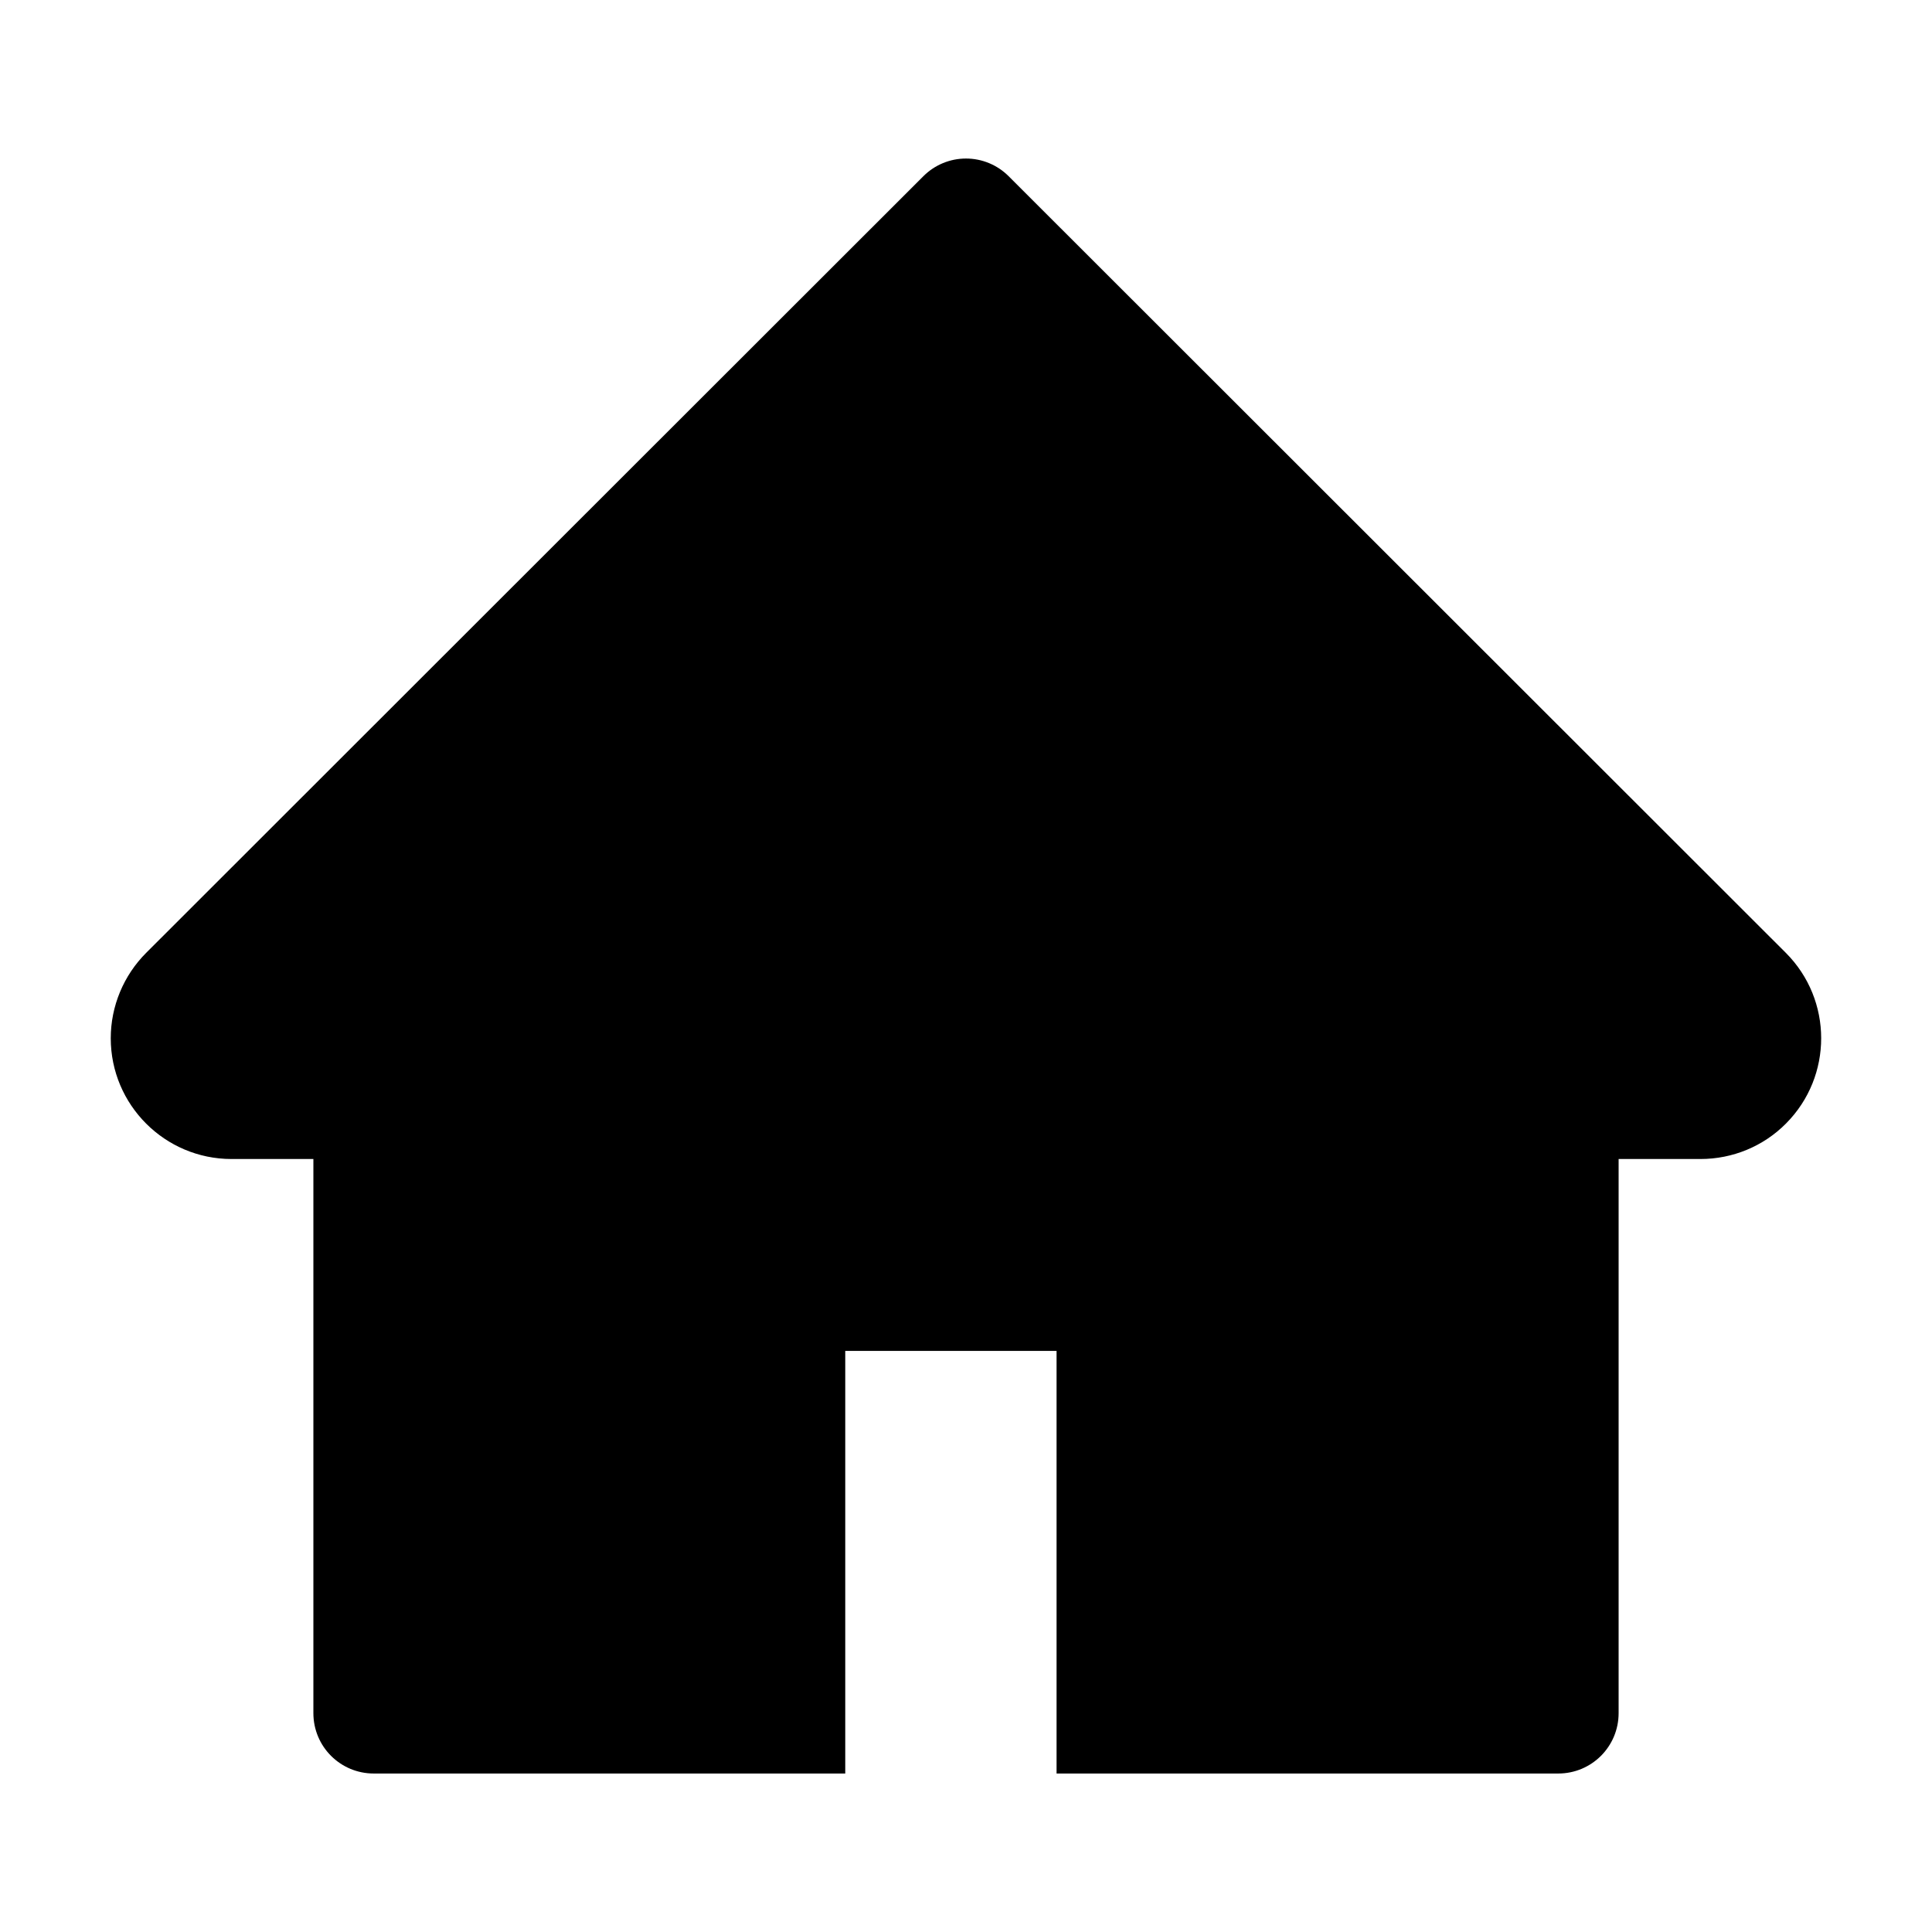
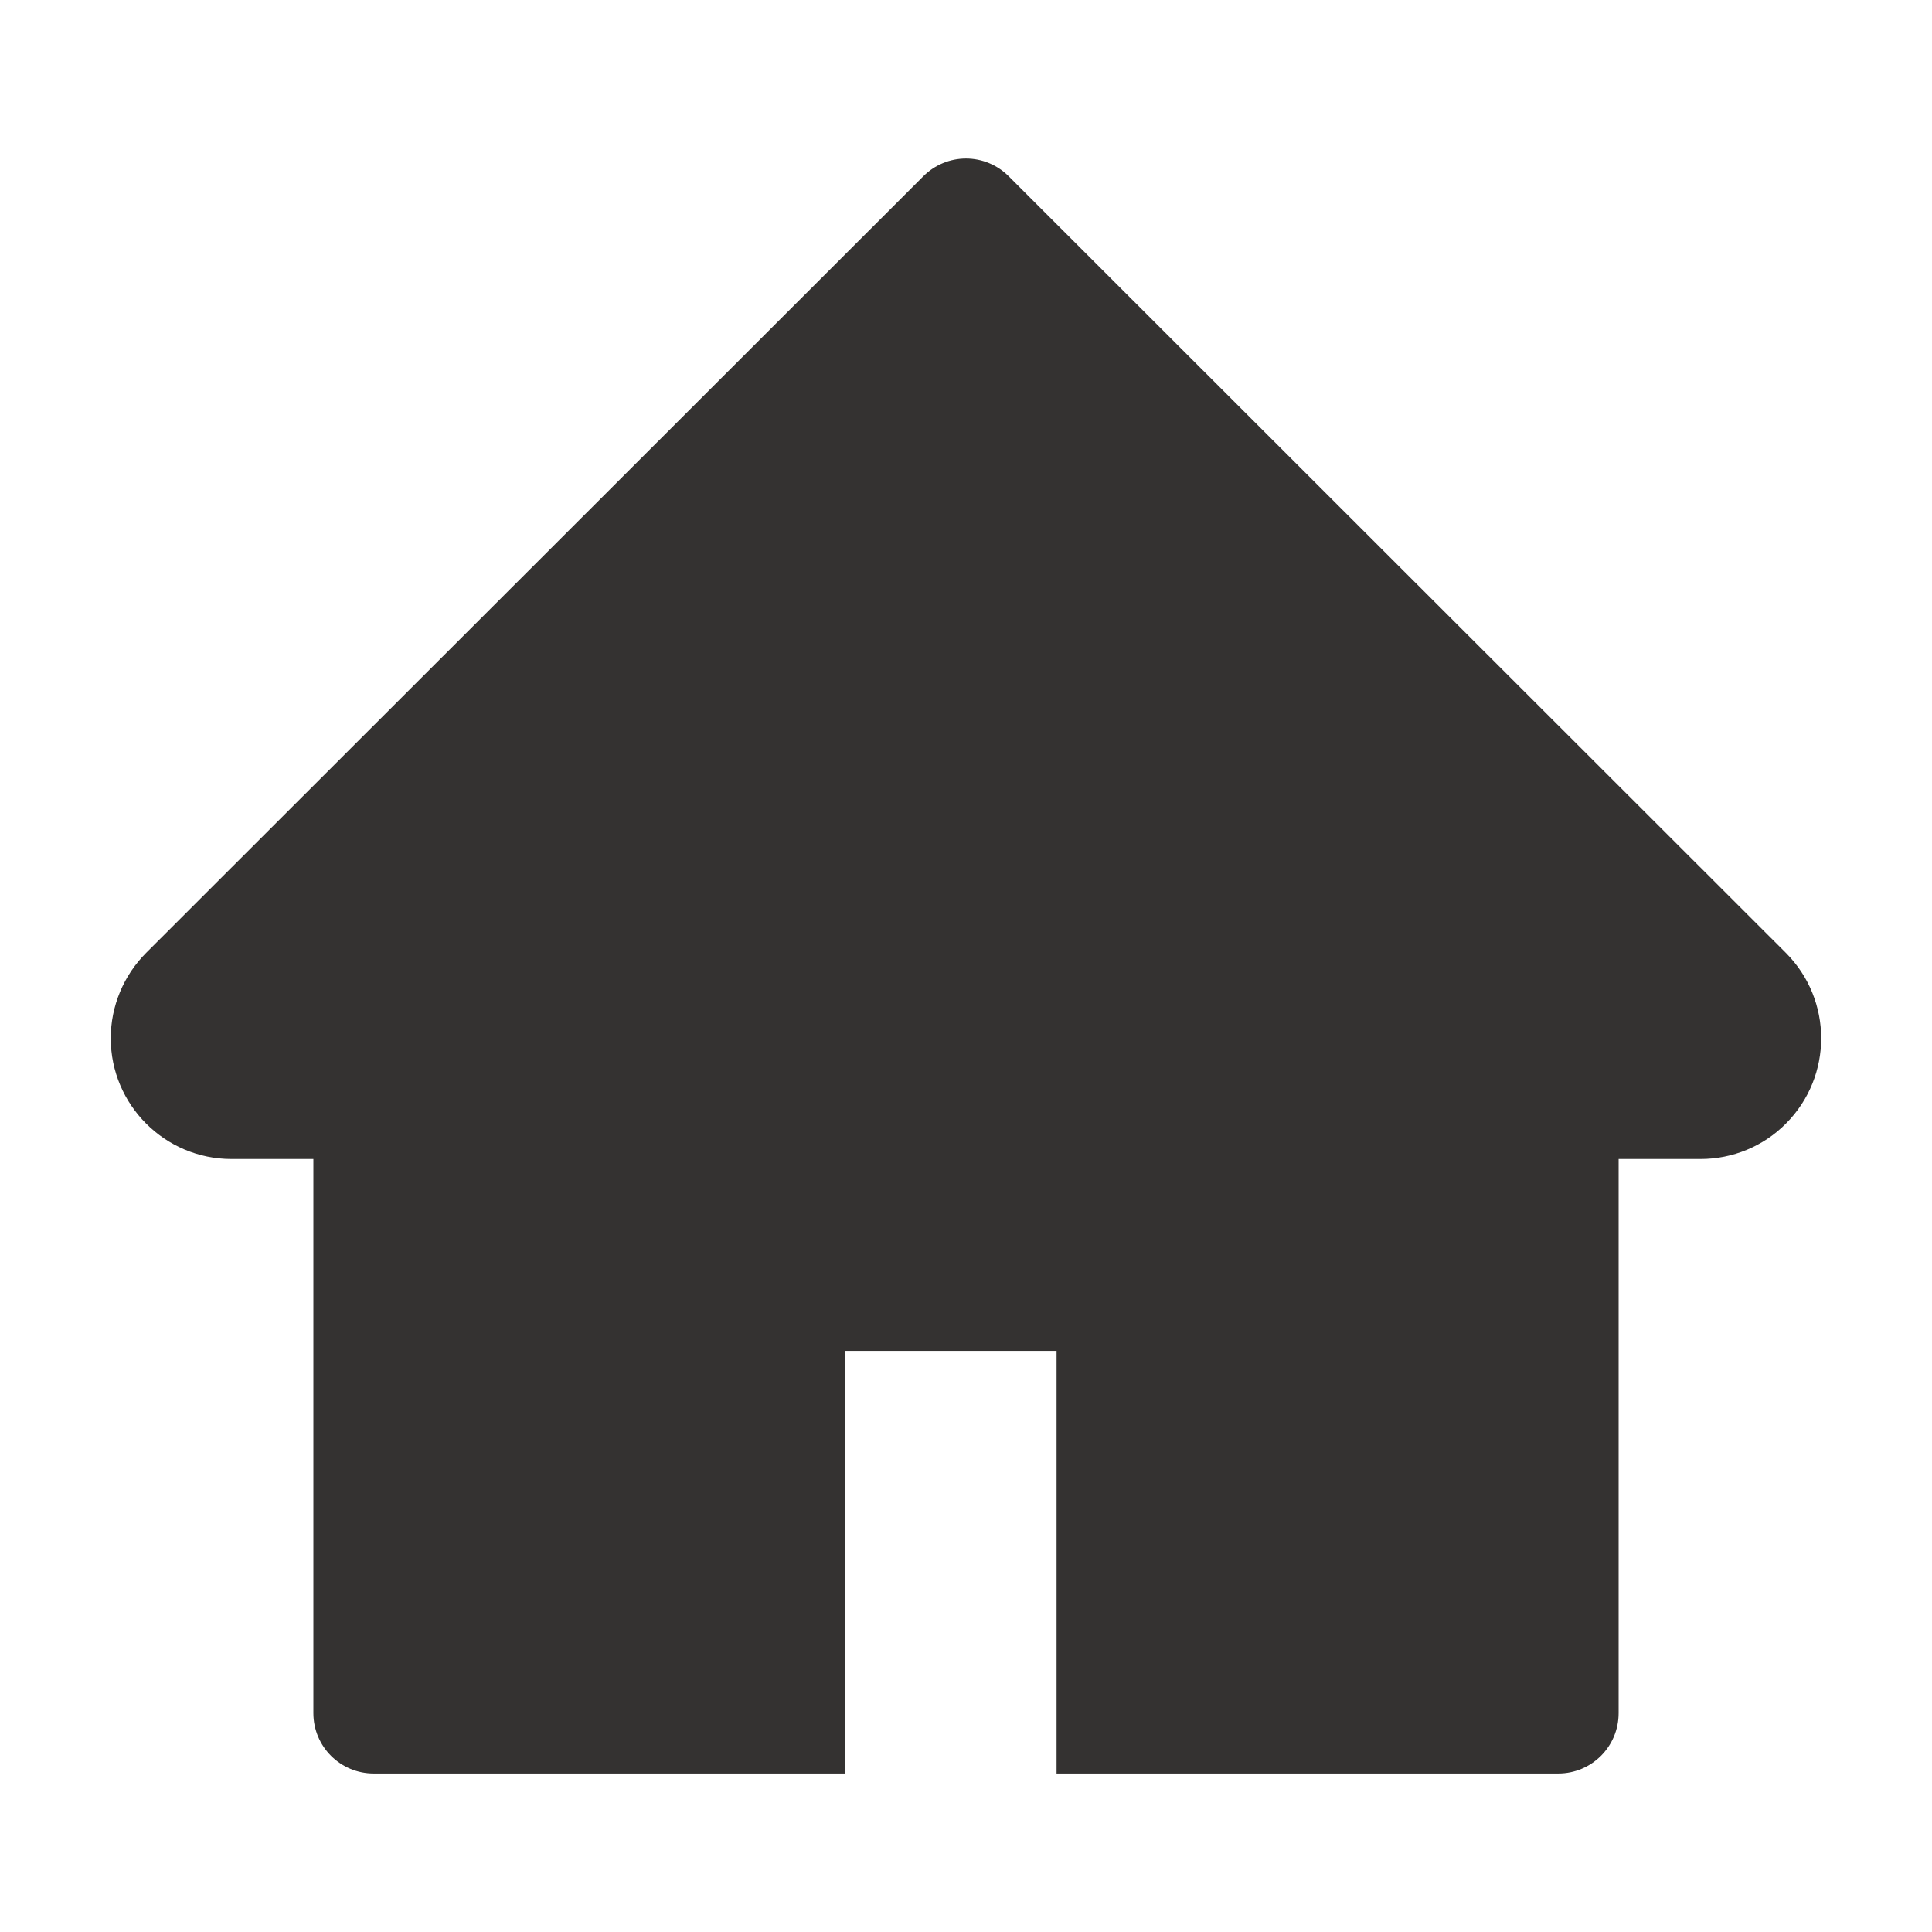
<svg xmlns="http://www.w3.org/2000/svg" width="1em" height="1em" preserveAspectRatio="xMidYMid meet" viewBox="0 0 1024 1024" style="-ms-transform: rotate(360deg); -webkit-transform: rotate(360deg); transform: rotate(360deg);">
-   <path fill="black" d="M946.5 505L534.6 93.4a31.93 31.93 0 0 0-45.2 0L77.5 505c-12 12-18.8 28.3-18.8 45.3c0 35.3 28.7 64 64 64h43.4V908c0 17.7 14.3 32 32 32H448V716h112v224h265.9c17.7 0 32-14.3 32-32V614.3h43.4c17 0 33.3-6.7 45.3-18.8c24.9-25 24.9-65.5-.1-90.5z" />
+   <path fill="#343231" d="M946.5 505L534.6 93.4a31.93 31.93 0 0 0-45.2 0L77.5 505c-12 12-18.8 28.3-18.8 45.3c0 35.3 28.7 64 64 64h43.4V908c0 17.7 14.3 32 32 32H448V716h112v224h265.9c17.7 0 32-14.3 32-32V614.3h43.4c17 0 33.3-6.7 45.3-18.8c24.9-25 24.9-65.5-.1-90.5z" />
</svg>
